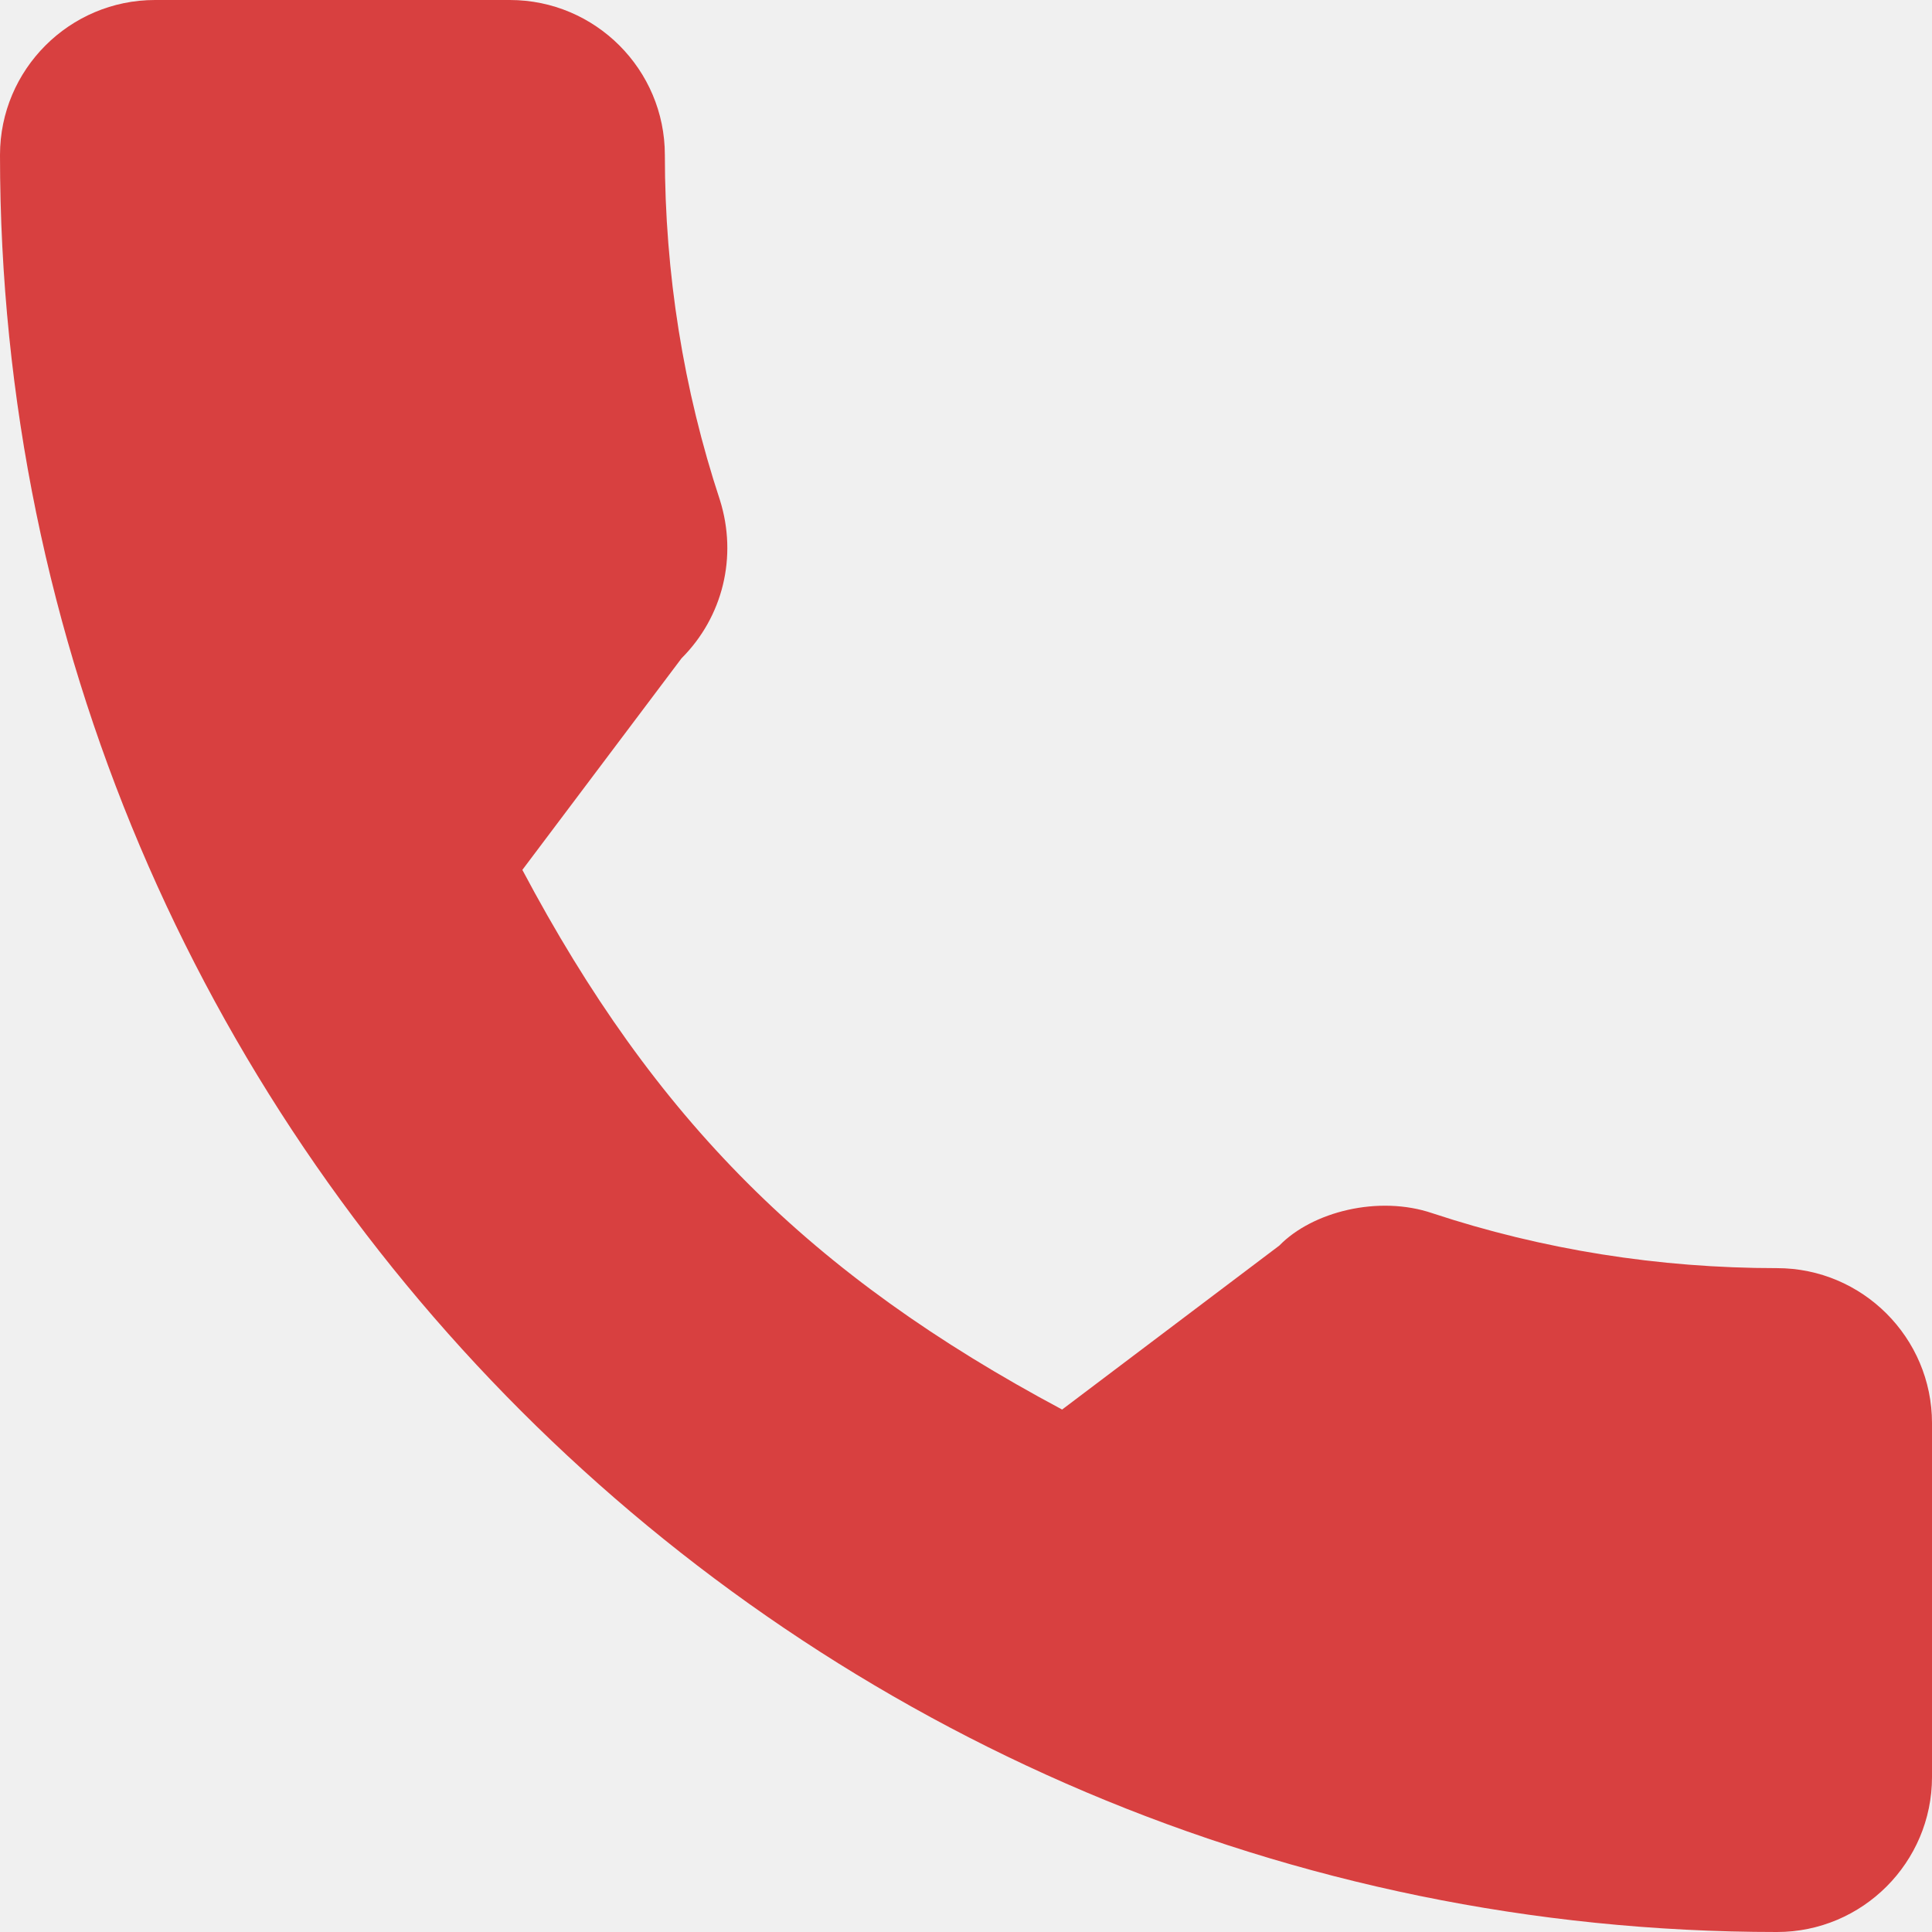
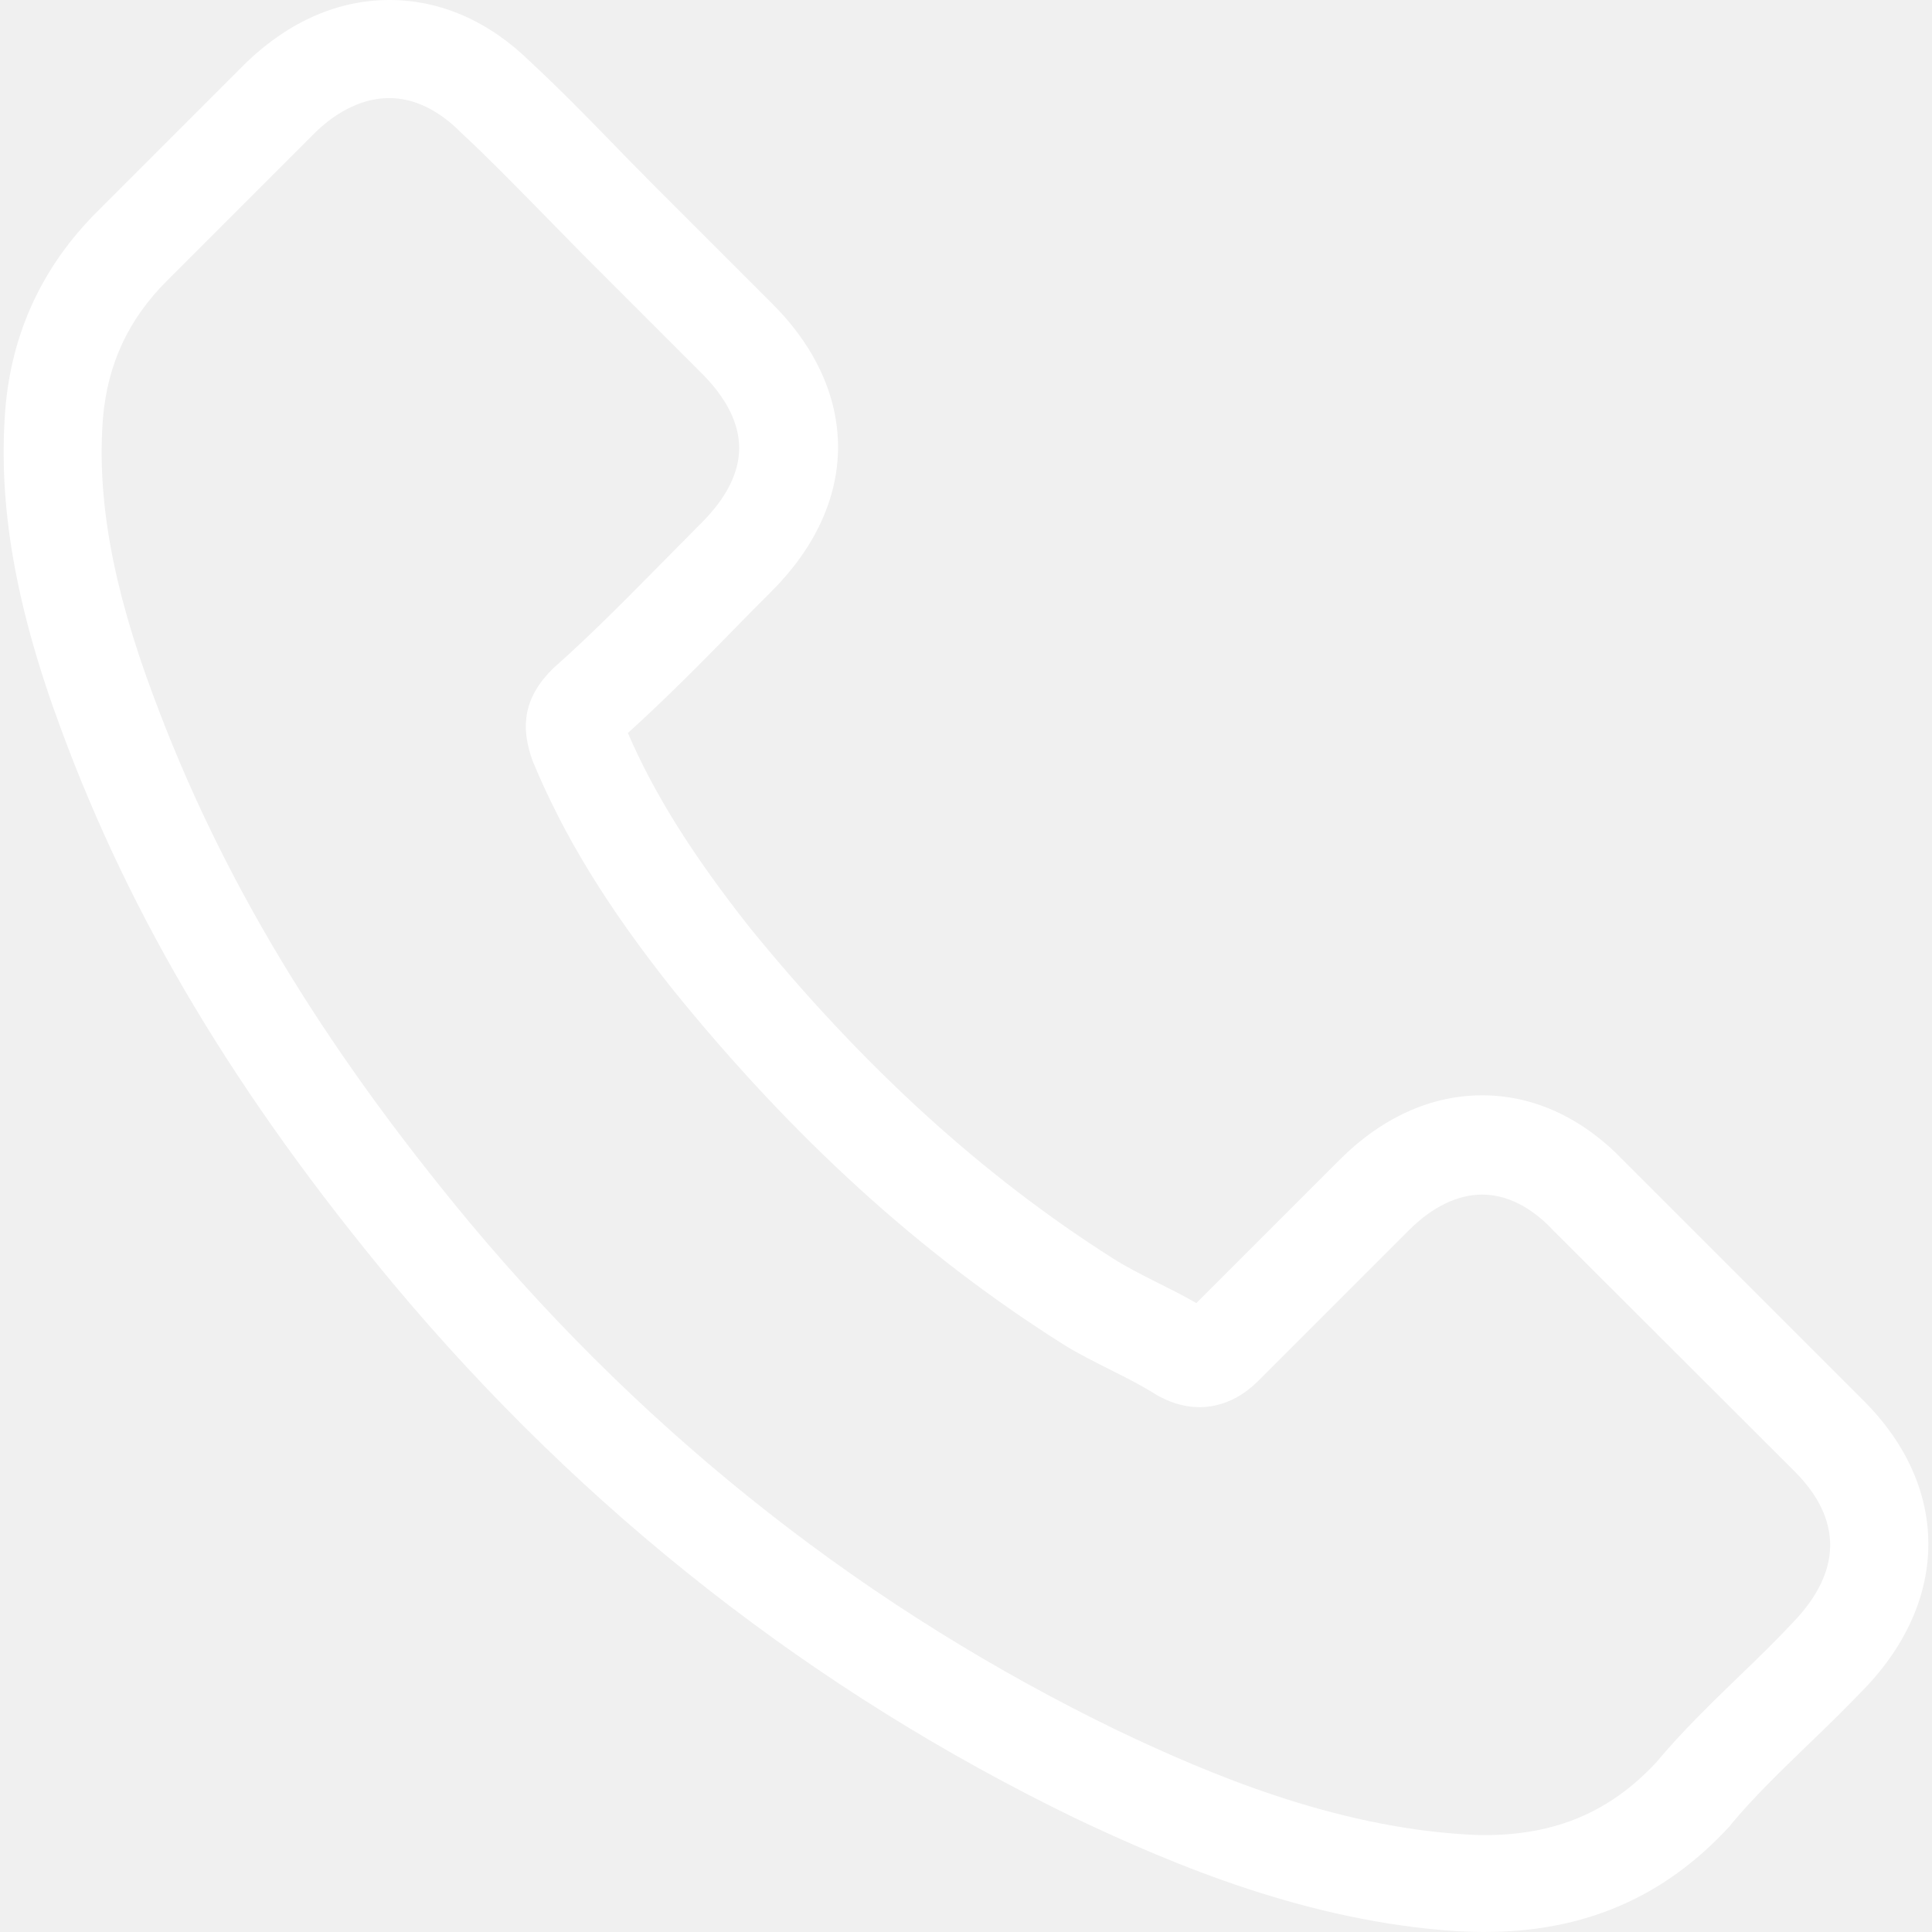
- <svg xmlns="http://www.w3.org/2000/svg" version="1.1" width="512" height="512" x="0" y="0" viewBox="0 0 384 384" style="enable-background:new 0 0 512 512" xml:space="preserve" class="">
+ <svg xmlns="http://www.w3.org/2000/svg" version="1.1" width="512" height="512" x="0" y="0" viewBox="0 0 482.6 482.6" style="enable-background:new 0 0 512 512" xml:space="preserve" class="">
  <g>
-     <path d="M353.188 252.052c-23.51 0-46.594-3.677-68.469-10.906-10.719-3.656-23.896-.302-30.438 6.417l-43.177 32.594c-50.073-26.729-80.917-57.563-107.281-107.26l31.635-42.052c8.219-8.208 11.167-20.198 7.635-31.448-7.26-21.99-10.948-45.063-10.948-68.583C132.146 13.823 118.323 0 101.333 0h-70.52C13.823 0 0 13.823 0 30.813 0 225.563 158.438 384 353.188 384c16.99 0 30.813-13.823 30.813-30.813v-70.323c-.001-16.989-13.824-30.812-30.813-30.812z" fill="#d84040" opacity="1" data-original="#000000" class="" />
+     <path d="M98.339 320.8c47.6 56.9 104.9 101.7 170.3 133.4 24.9 11.8 58.2 25.8 95.3 28.2 2.3.1 4.5.2 6.8.2 24.9 0 44.9-8.6 61.2-26.3.1-.1.3-.3.4-.5 5.8-7 12.4-13.3 19.3-20 4.7-4.5 9.5-9.2 14.1-14 21.3-22.2 21.3-50.4-.2-71.9l-60.1-60.1c-10.2-10.6-22.4-16.2-35.2-16.2-12.8 0-25.1 5.6-35.6 16.1l-35.8 35.8c-3.3-1.9-6.7-3.6-9.9-5.2-4-2-7.7-3.9-11-6-32.6-20.7-62.2-47.7-90.5-82.4-14.3-18.1-23.9-33.3-30.6-48.8 9.4-8.5 18.2-17.4 26.7-26.1 3-3.1 6.1-6.2 9.2-9.3 10.8-10.8 16.6-23.3 16.6-36s-5.7-25.2-16.6-36l-29.8-29.8c-3.5-3.5-6.8-6.9-10.2-10.4-6.6-6.8-13.5-13.8-20.3-20.1-10.3-10.1-22.4-15.4-35.2-15.4-12.7 0-24.9 5.3-35.6 15.5l-37.4 37.4c-13.6 13.6-21.3 30.1-22.9 49.2-1.9 23.9 2.5 49.3 13.9 80 17.5 47.5 43.9 91.6 83.1 138.7zm-72.6-216.6c1.2-13.3 6.3-24.4 15.9-34l37.2-37.2c5.8-5.6 12.2-8.5 18.4-8.5 6.1 0 12.3 2.9 18 8.7 6.7 6.2 13 12.7 19.8 19.6 3.4 3.5 6.9 7 10.4 10.6l29.8 29.8c6.2 6.2 9.4 12.5 9.4 18.7s-3.2 12.5-9.4 18.7c-3.1 3.1-6.2 6.3-9.3 9.4-9.3 9.4-18 18.3-27.6 26.8l-.5.5c-8.3 8.3-7 16.2-5 22.2.1.3.2.5.3.8 7.7 18.5 18.4 36.1 35.1 57.1 30 37 61.6 65.7 96.4 87.8 4.3 2.8 8.9 5 13.2 7.2 4 2 7.7 3.9 11 6 .4.2.7.4 1.1.6 3.3 1.7 6.5 2.5 9.7 2.5 8 0 13.2-5.1 14.9-6.8l37.4-37.4c5.8-5.8 12.1-8.9 18.3-8.9 7.6 0 13.8 4.7 17.7 8.9l60.3 60.2c12 12 11.9 25-.3 37.7-4.2 4.5-8.6 8.8-13.3 13.3-7 6.8-14.3 13.8-20.9 21.7-11.5 12.4-25.2 18.2-42.9 18.2-1.7 0-3.5-.1-5.2-.2-32.8-2.1-63.3-14.9-86.2-25.8-62.2-30.1-116.8-72.8-162.1-127-37.3-44.9-62.4-86.7-79-131.5-10.3-27.5-14.2-49.6-12.6-69.7z" fill="#ffffff" opacity="1" data-original="#000000" />
  </g>
</svg>
